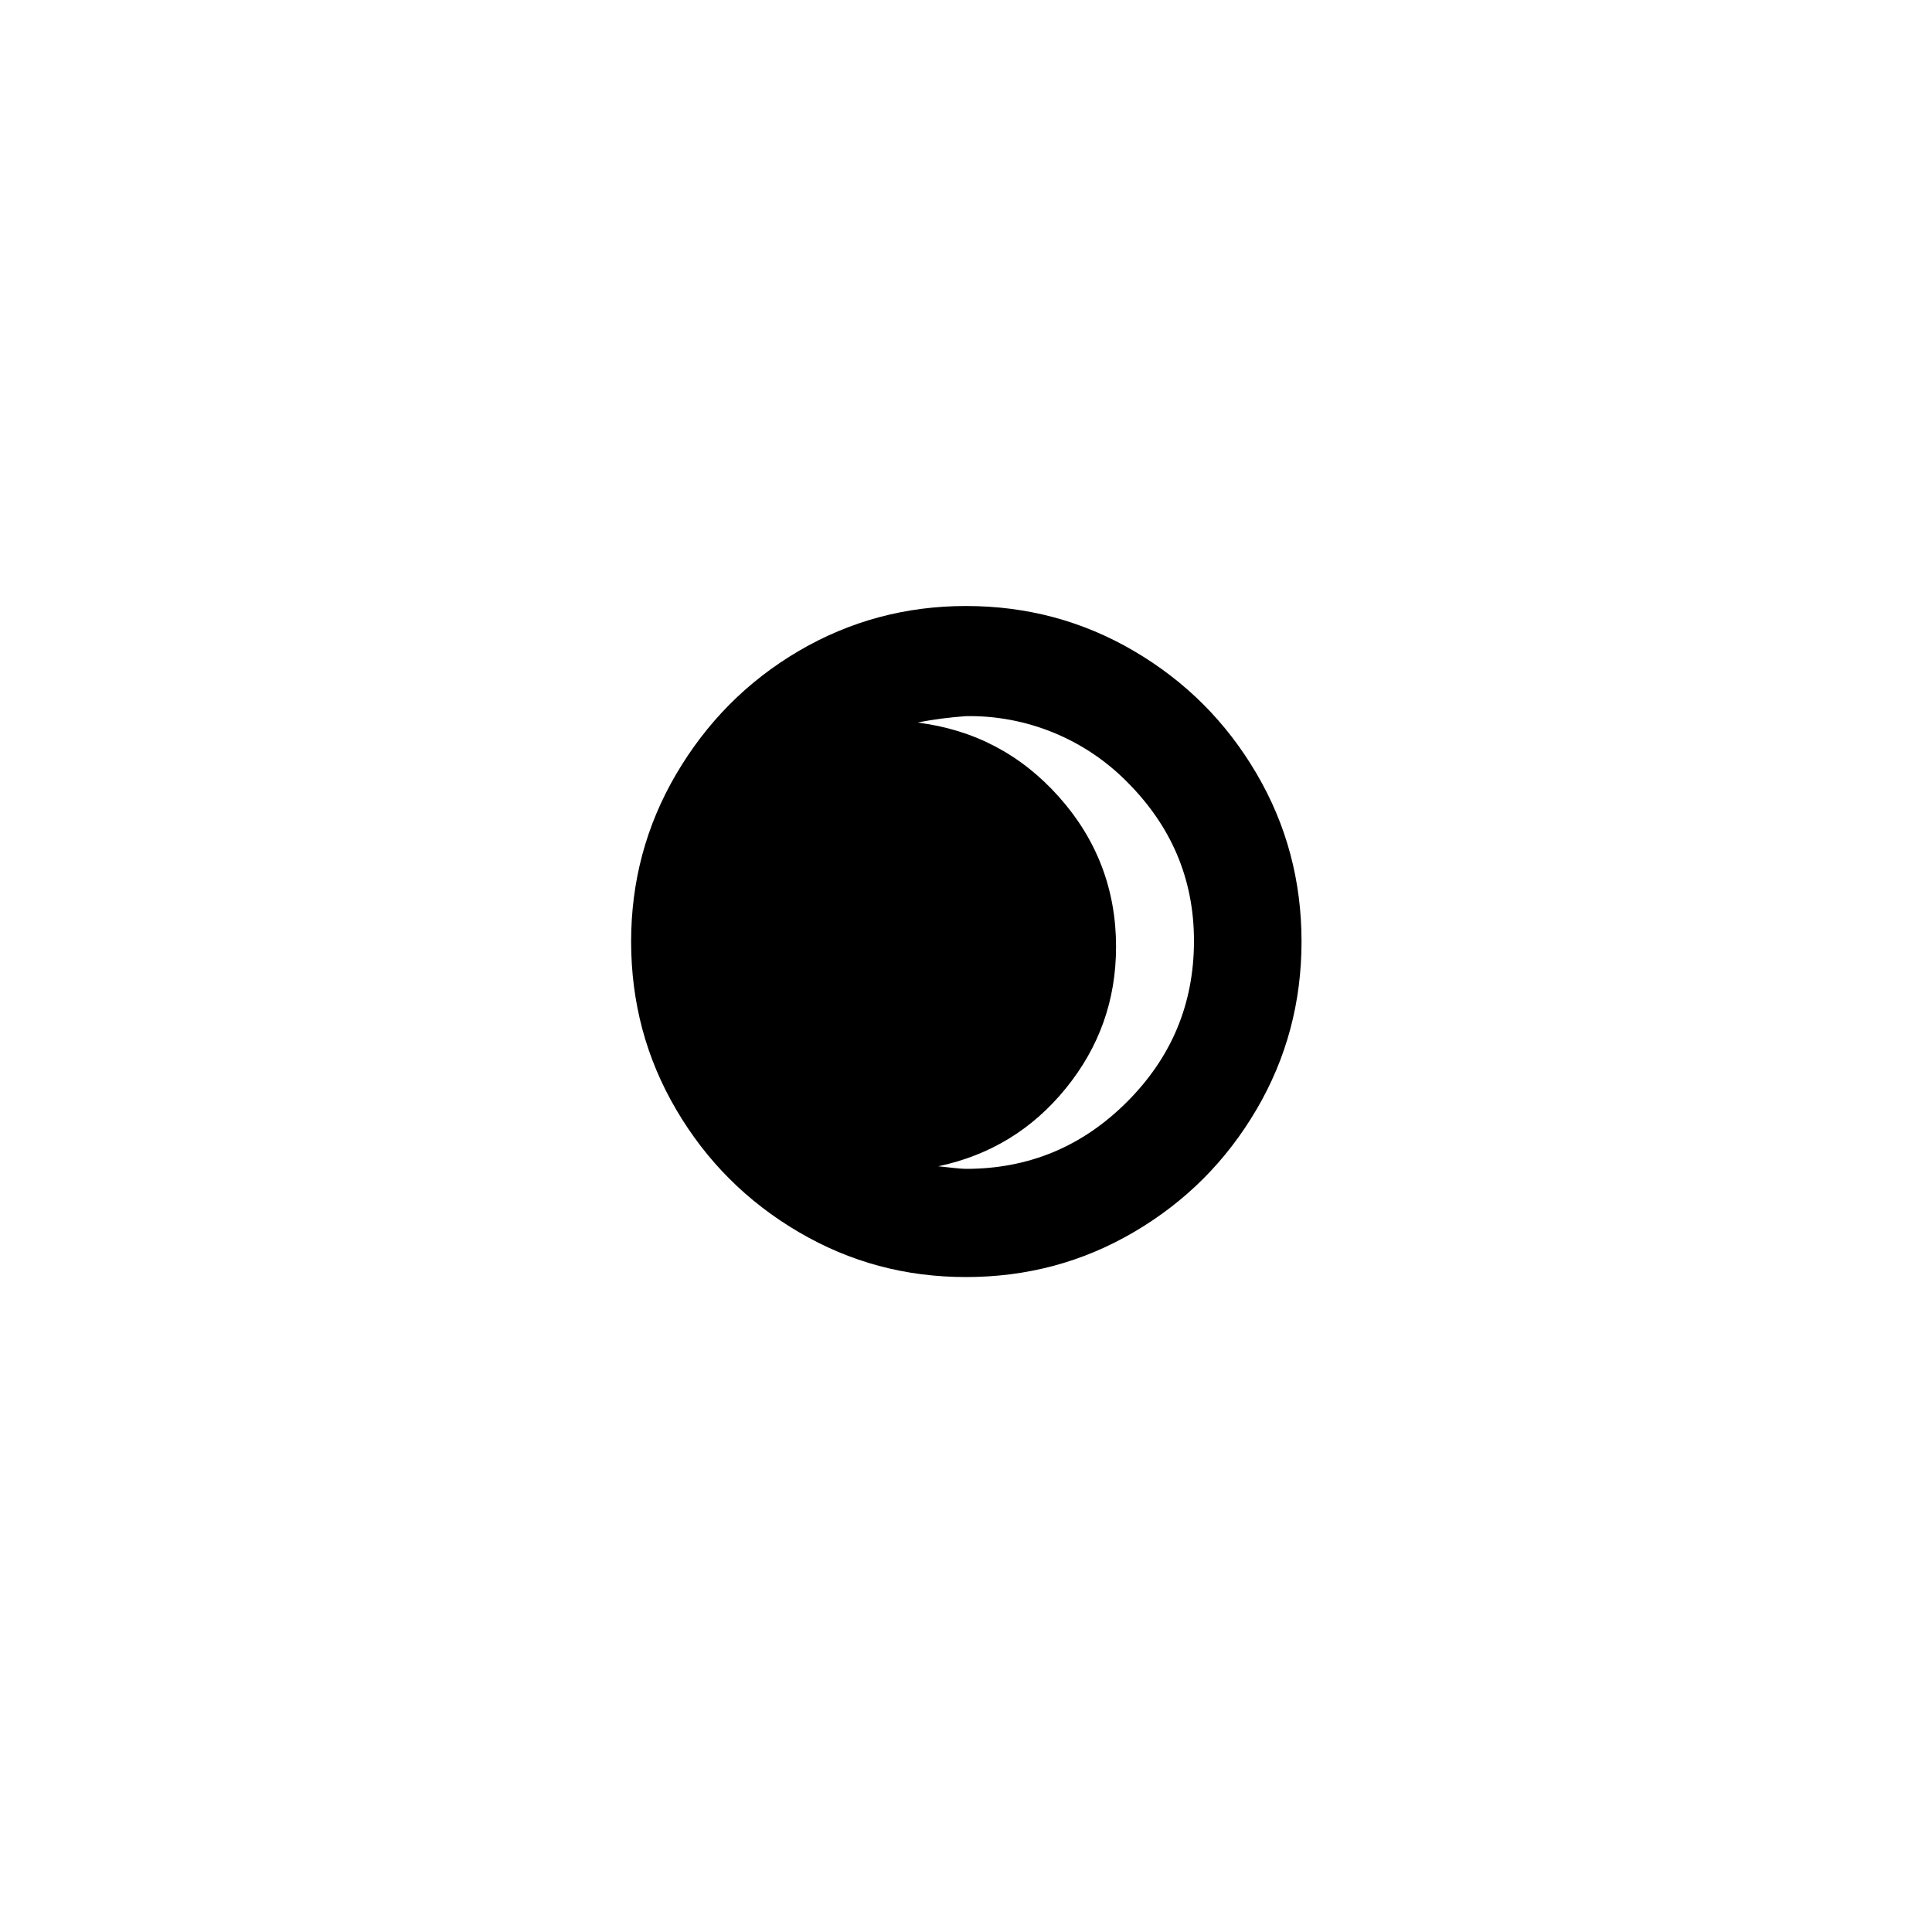
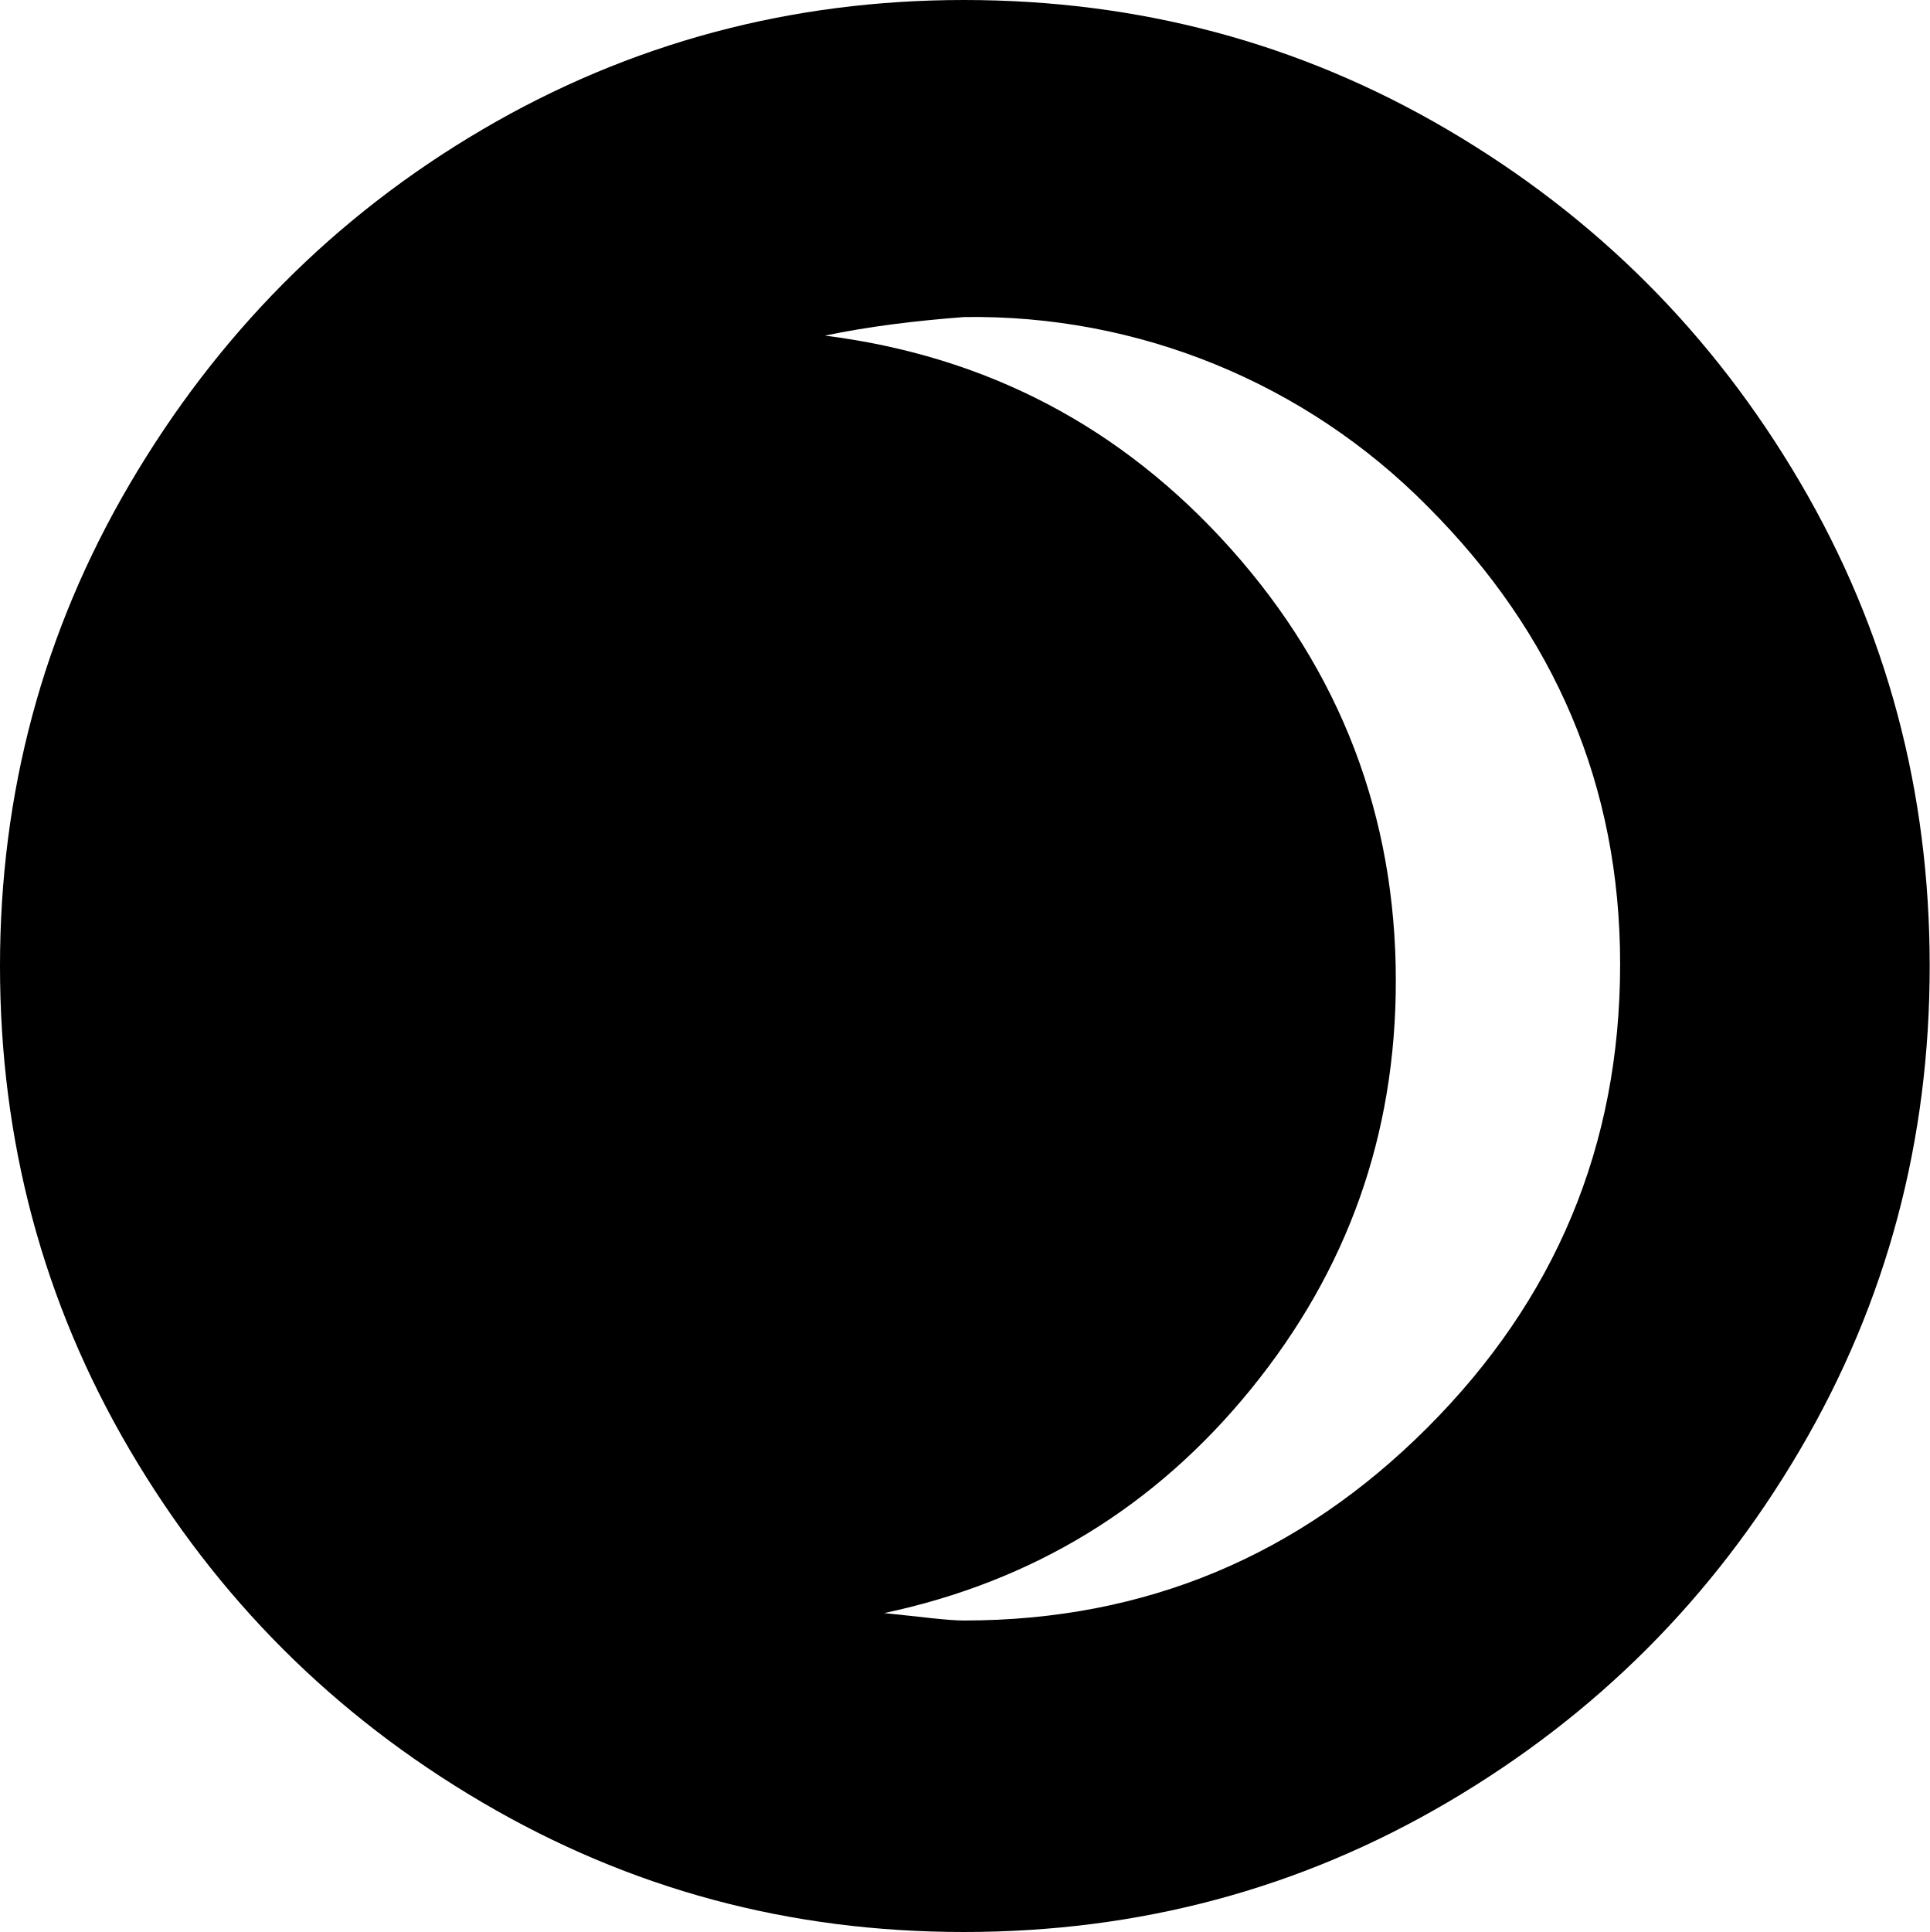
- <svg xmlns="http://www.w3.org/2000/svg" xml:space="preserve" viewBox="0 0 30 30">
-   <path d="M9.8 14.62c0-.93.23-1.8.7-2.6s1.1-1.44 1.9-1.91 1.67-.7 2.6-.7c.94 0 1.81.23 2.61.7s1.43 1.1 1.9 1.9.7 1.67.7 2.61-.23 1.81-.7 2.61-1.1 1.43-1.9 1.9-1.67.7-2.61.7-1.8-.23-2.6-.7-1.43-1.1-1.9-1.9-.7-1.67-.7-2.61m4.45-3.4c.87.11 1.6.49 2.19 1.15s.89 1.44.89 2.33c0 .83-.26 1.56-.78 2.2s-1.18 1.04-1.98 1.21c.2.02.34.04.43.04.98 0 1.81-.35 2.5-1.04s1.04-1.52 1.04-2.5c0-.96-.35-1.78-1.04-2.47a3.44 3.44 0 0 0-2.5-1.02c-.26.02-.51.05-.75.1" />
+ <svg xmlns="http://www.w3.org/2000/svg" xml:space="preserve" viewBox="0 0 10.41 10.42" version="1.1" id="svg1" width="10.41" height="10.42" fill="currentColor">
+   <defs id="defs1" fill="currentColor" />
+   <path d="M 0,5.21 C 0,4.28 0.23,3.41 0.7,2.61 1.17,1.81 1.8,1.17 2.6,0.7 3.4,0.23 4.27,0 5.2,0 c 0.94,0 1.81,0.23 2.61,0.7 0.8,0.47 1.43,1.1 1.9,1.9 0.47,0.8 0.7,1.67 0.7,2.61 0,0.94 -0.23,1.81 -0.7,2.61 -0.47,0.8 -1.1,1.43 -1.9,1.9 -0.8,0.47 -1.67,0.7 -2.61,0.7 -0.94,0 -1.8,-0.23 -2.6,-0.7 C 1.8,9.25 1.17,8.62 0.7,7.82 0.23,7.02 0,6.15 0,5.21 M 4.45,1.81 C 5.32,1.92 6.05,2.3 6.64,2.96 7.23,3.62 7.53,4.4 7.53,5.29 7.53,6.12 7.27,6.85 6.75,7.49 6.23,8.13 5.57,8.53 4.77,8.7 4.97,8.72 5.11,8.74 5.2,8.74 6.18,8.74 7.01,8.39 7.7,7.7 8.39,7.01 8.74,6.18 8.74,5.2 8.74,4.24 8.39,3.42 7.7,2.73 A 3.44,3.44 0 0 0 5.2,1.71 C 4.94,1.73 4.69,1.76 4.45,1.81" id="path1" fill="currentColor" />
</svg>
